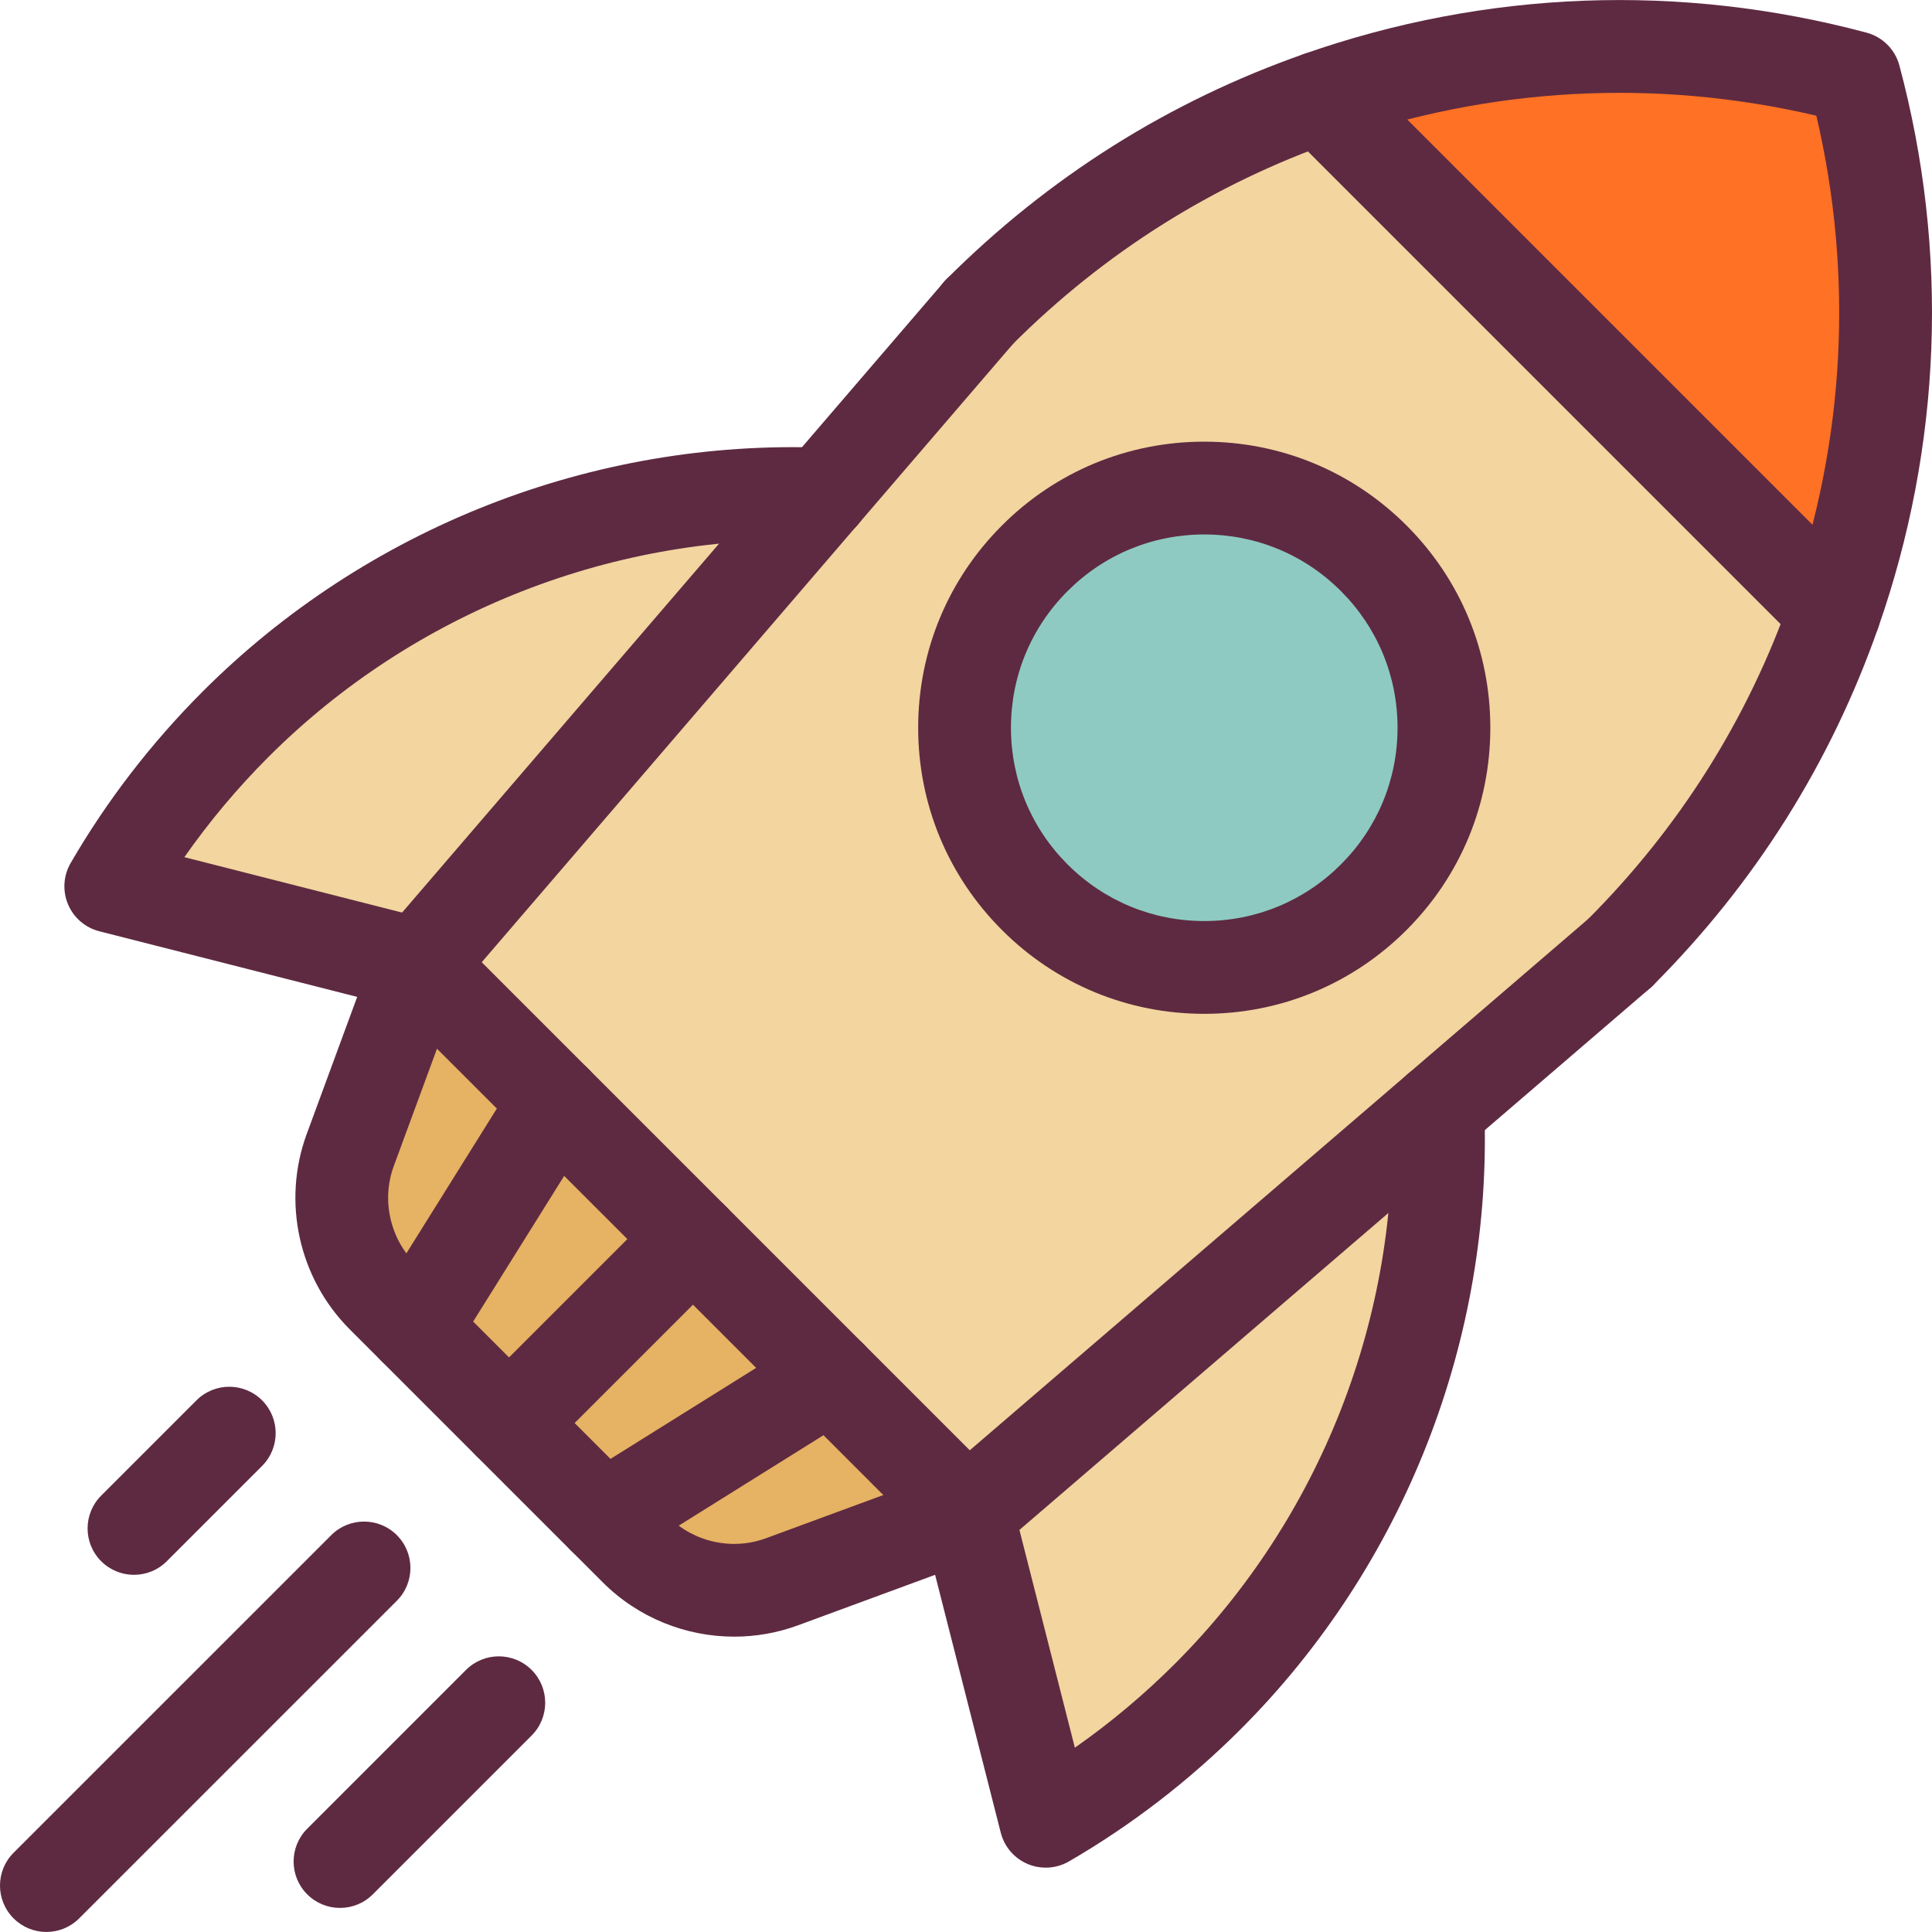
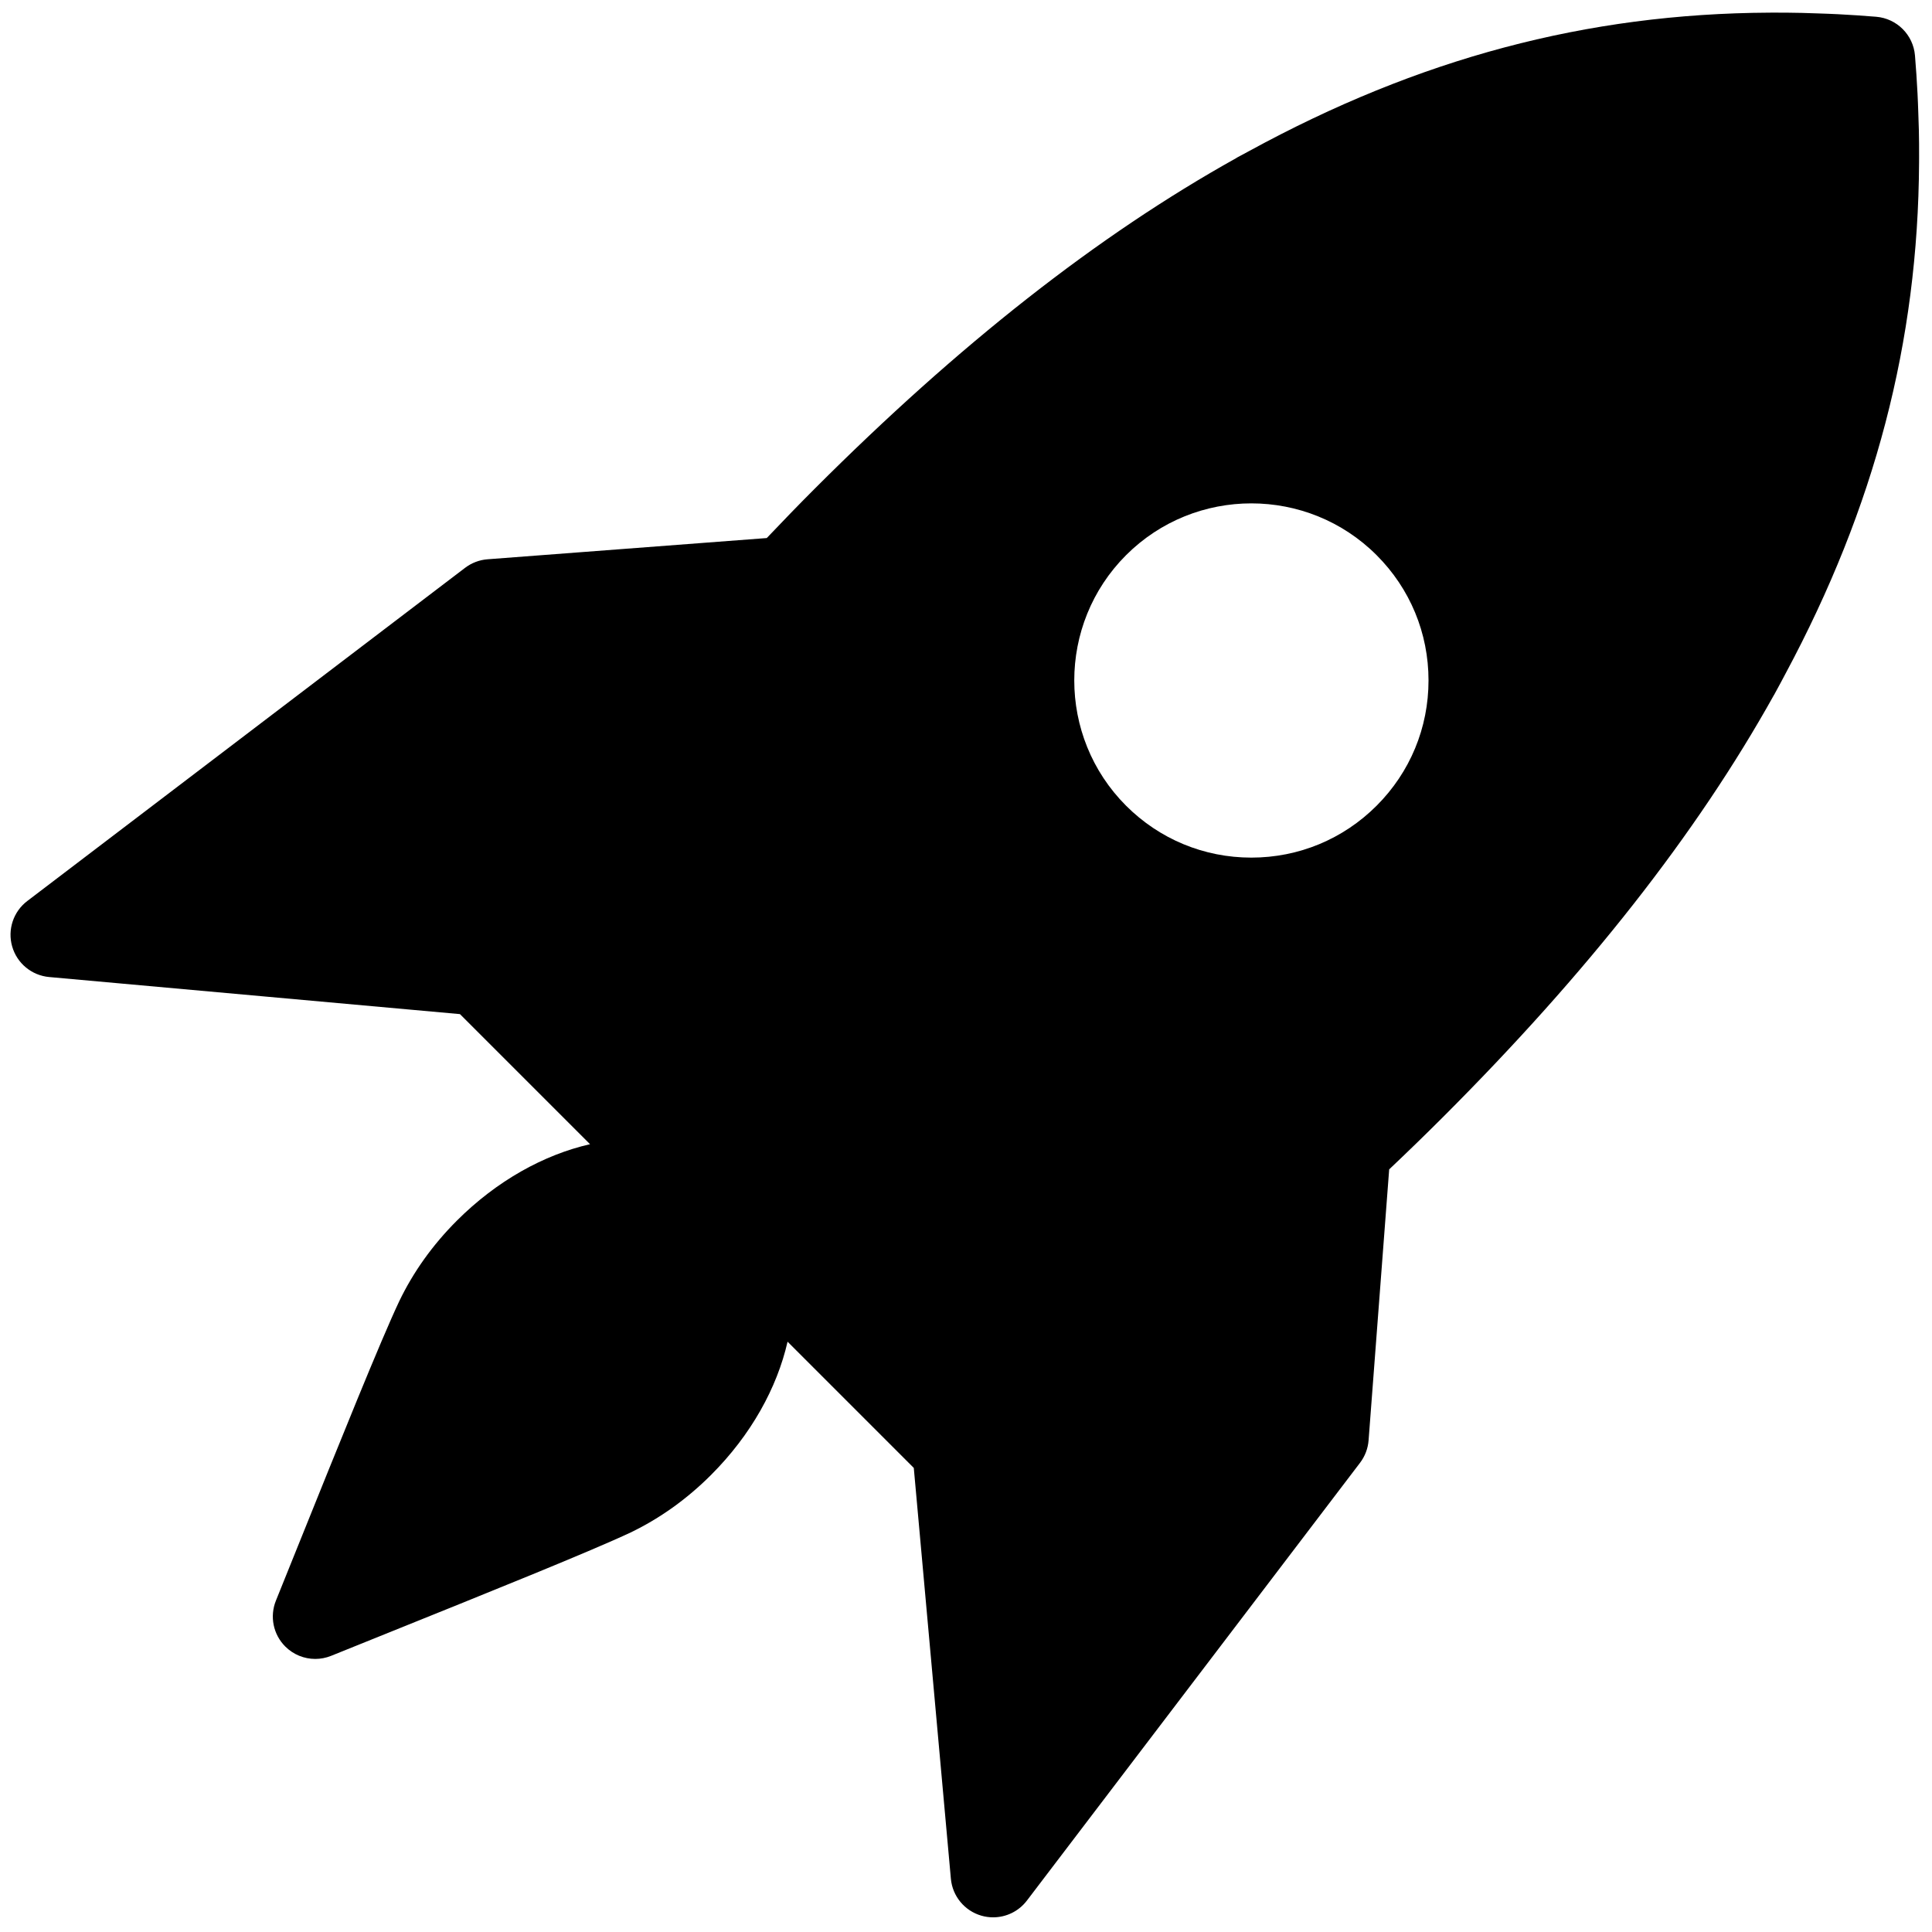
- <svg xmlns="http://www.w3.org/2000/svg" version="1.1" id="Layer_1" viewBox="0 0 416.449 416.449" xml:space="preserve" width="512" height="512">
-   <g id="_x31_5._Rocket_2_">
-     <g id="XMLID_65_">
-       <g>
-         <g>
-           <path style="fill:#FF7124;" d="M399.76,16.699c10.12,37.84,8.67,78.13-4.34,115.28h-0.01L284.48,21.049v-0.01      C321.63,8.029,361.92,6.579,399.76,16.699z" />
-         </g>
-         <g>
-           <path style="fill:#F2D59F;" d="M90.21,207.929l87.14-101.42h0.01l33.71-39.24c21.43-21.43,46.6-36.84,73.41-46.23v0.01      l110.93,110.93h0.01c-9.39,26.81-24.8,51.98-46.23,73.41l-39.24,33.71l-101.43,87.14l-29.57-29.57l-29.58-29.58l-29.58-29.58      L90.21,207.929z M296.11,193.399c20.18-20.17,20.18-52.89,0-73.06c-20.17-20.18-52.89-20.18-73.06,0      c-20.18,20.17-20.18,52.89,0,73.06C243.22,213.579,275.94,213.579,296.11,193.399z" />
-         </g>
-         <g>
-           <path style="fill:#F2D59F;" d="M309.95,239.099c1.74,45.6-14.8,91.78-49.61,126.59c-10.69,10.68-22.44,19.65-34.93,26.89      l-16.89-66.34L309.95,239.099z" />
-         </g>
-         <g>
-           <path style="fill:#8ECAC1;" d="M296.11,120.339c20.18,20.17,20.18,52.89,0,73.06c-20.17,20.18-52.89,20.18-73.06,0      c-20.18-20.17-20.18-52.89,0-73.06C243.22,100.159,275.94,100.159,296.11,120.339z" />
-         </g>
-         <g>
-           <path style="fill:#E6B263;" d="M208.52,326.239l-39.94,14.71c-10.98,4.05-23.31,1.34-31.58-6.94l-6.85-6.85l48.8-30.49      L208.52,326.239z" />
-         </g>
-         <g>
-           <polygon style="fill:#E6B263;" points="178.95,296.669 130.15,327.159 130.14,327.159 109.72,306.739 149.37,267.089     " />
-         </g>
-         <g>
-           <path style="fill:#F2D59F;" d="M177.35,106.509l-87.14,101.42l-66.33-16.88c7.24-12.49,16.21-24.24,26.89-34.93      C85.58,121.309,131.74,104.769,177.35,106.509z" />
-         </g>
-         <g>
-           <polygon style="fill:#E6B263;" points="149.37,267.089 109.72,306.739 89.3,286.309 119.79,237.509     " />
-         </g>
-         <g>
-           <path style="fill:#E6B263;" d="M119.79,237.509l-30.49,48.8l-6.86-6.85c-8.27-8.28-10.98-20.6-6.94-31.58l14.71-39.95      L119.79,237.509z" />
-         </g>
-       </g>
-       <g>
-         <g>
-           <path style="fill:#5E2A41;" d="M28.88,339.459c-2.559,0-5.119-0.977-7.071-2.929c-3.905-3.905-3.905-10.237,0-14.143      l20.54-20.54c3.905-3.904,10.237-3.904,14.143,0c3.905,3.905,3.905,10.237,0,14.143l-20.54,20.54      C33.999,338.482,31.44,339.459,28.88,339.459z" />
-         </g>
-         <g>
-           <path style="fill:#5E2A41;" d="M10,416.439c-2.56,0-5.119-0.977-7.072-2.93c-3.905-3.905-3.904-10.237,0.001-14.142l68.47-68.46      c3.905-3.904,10.237-3.904,14.142,0.001c3.905,3.905,3.904,10.237-0.002,14.142l-68.47,68.46      C15.118,415.463,12.559,416.439,10,416.439z" />
-         </g>
-         <g>
-           <path style="fill:#5E2A41;" d="M73.29,411.259c-2.56,0-5.118-0.977-7.071-2.929c-3.905-3.905-3.905-10.237,0-14.143      l34.23-34.229c3.905-3.904,10.237-3.903,14.142,0c3.905,3.905,3.905,10.237,0,14.143l-34.23,34.229      C78.409,410.282,75.849,411.259,73.29,411.259z" />
-         </g>
-         <g>
-           <path style="fill:#5E2A41;" d="M208.52,336.239c-2.56,0-5.118-0.977-7.071-2.929L83.139,215c-3.905-3.905-3.905-10.237,0-14.143      c3.905-3.904,10.237-3.904,14.143,0l118.31,118.311c3.905,3.905,3.905,10.237,0,14.143      C213.639,335.263,211.079,336.239,208.52,336.239z" />
-         </g>
-         <g>
-           <path style="fill:#5E2A41;" d="M259.58,218.534c-16.474,0-31.959-6.416-43.604-18.066c-11.646-11.641-18.062-27.126-18.062-43.6      c0-16.474,6.416-31.959,18.065-43.604c11.641-11.646,27.126-18.062,43.6-18.062s31.959,6.416,43.604,18.065      c11.645,11.641,18.061,27.126,18.061,43.6c0,16.472-6.415,31.956-18.061,43.6l0,0c-0.001,0.002-0.001,0.001-0.004,0.004      C291.536,212.119,276.052,218.534,259.58,218.534z M259.58,115.204c-11.13,0-21.592,4.334-29.457,12.204      c-7.874,7.869-12.208,18.331-12.208,29.461s4.334,21.592,12.204,29.457c7.869,7.874,18.331,12.208,29.461,12.208      c11.13,0,21.592-4.334,29.457-12.204c0.002-0.001,0.003-0.002,0.004-0.004c7.87-7.865,12.204-18.327,12.204-29.457      s-4.334-21.592-12.204-29.457C281.172,119.538,270.71,115.204,259.58,115.204z" />
-         </g>
-         <g>
-           <path style="fill:#5E2A41;" d="M89.291,296.31c-1.81,0-3.642-0.49-5.29-1.521c-4.684-2.926-6.108-9.096-3.182-13.779l30.49-48.8      c2.927-4.684,9.097-6.11,13.78-3.182c4.684,2.926,6.108,9.096,3.182,13.779l-30.49,48.8      C95.884,294.643,92.625,296.31,89.291,296.31z" />
-         </g>
-         <g>
-           <path style="fill:#5E2A41;" d="M109.72,316.739c-2.559,0-5.118-0.977-7.071-2.929c-3.905-3.905-3.906-10.237-0.001-14.143      l39.65-39.65c3.905-3.904,10.237-3.904,14.142,0c3.905,3.905,3.906,10.237,0.001,14.142l-39.65,39.65      C114.839,315.763,112.279,316.739,109.72,316.739z" />
-         </g>
-         <g>
-           <path style="fill:#5E2A41;" d="M130.16,337.16c-3.334,0-6.593-1.666-8.49-4.702c-2.926-4.684-1.501-10.854,3.182-13.779      l48.8-30.49c4.683-2.929,10.853-1.503,13.78,3.182c2.926,4.684,1.501,10.853-3.182,13.779l-48.8,30.49      C133.801,336.67,131.97,337.16,130.16,337.16z" />
-         </g>
-         <g>
-           <path style="fill:#5E2A41;" d="M177.356,116.509c-2.307,0-4.625-0.794-6.512-2.415c-4.189-3.599-4.668-9.912-1.069-14.102      l33.71-39.24c3.598-4.188,9.911-4.668,14.102-1.068c4.189,3.599,4.668,9.912,1.068,14.101l-33.71,39.24      C182.968,115.327,180.17,116.509,177.356,116.509z" />
-         </g>
-         <g>
-           <path style="fill:#5E2A41;" d="M158.265,352.787c-10.448,0-20.723-4.085-28.34-11.712l-6.582-6.582      c-0.093-0.086-0.184-0.173-0.273-0.263l-47.694-47.695c-10.992-11.006-14.623-27.531-9.259-42.109l14.71-39.952      c0.413-1.12,1.022-2.157,1.799-3.061l87.14-101.42c3.601-4.188,9.913-4.667,14.102-1.068c4.189,3.6,4.667,9.913,1.068,14.102      L98.971,213.077l-14.086,38.257c-2.682,7.289-0.864,15.556,4.632,21.059l47.432,47.433c0.092,0.086,0.184,0.173,0.273,0.263      l6.85,6.85c5.497,5.504,13.756,7.318,21.048,4.63l38.252-14.089l139.302-119.675c4.191-3.6,10.504-3.119,14.102,1.068      c3.6,4.189,3.121,10.503-1.068,14.102L215.036,333.824c-0.904,0.777-1.94,1.387-3.059,1.799l-39.941,14.71      C167.557,351.985,162.893,352.787,158.265,352.787z" />
-         </g>
-         <g>
-           <path style="fill:#5E2A41;" d="M349.19,215.389c-2.559,0-5.118-0.977-7.071-2.929c-3.905-3.905-3.905-10.237,0-14.143      c19.885-19.884,34.642-43.315,43.863-69.644c11.736-33.512,13.626-69.25,5.536-103.733c-34.48-8.089-70.221-6.199-103.733,5.536      c-26.329,9.221-49.761,23.979-69.645,43.863c-3.905,3.904-10.236,3.905-14.143,0c-3.905-3.905-3.905-10.237,0-14.143      c22.025-22.024,47.991-38.375,77.176-48.596C320.331-2.111,362.231-3.69,402.344,7.039c3.454,0.924,6.152,3.622,7.076,7.076      c10.728,40.114,9.151,82.014-4.563,121.17c-10.221,29.185-26.571,55.15-48.596,77.175      C354.309,214.412,351.75,215.389,349.19,215.389z" />
-         </g>
-         <g>
-           <path style="fill:#5E2A41;" d="M395.41,141.98c-2.56,0-5.118-0.977-7.071-2.929L277.409,28.12      c-3.905-3.905-3.905-10.237,0-14.143c3.908-3.905,10.238-3.903,14.143,0l110.93,110.931c3.905,3.905,3.905,10.237,0,14.143      C400.528,141.003,397.969,141.98,395.41,141.98z" />
-         </g>
-         <g>
-           <path style="fill:#5E2A41;" d="M90.22,217.929c-0.832,0-1.67-0.104-2.477-0.309l-66.33-16.88      c-3.037-0.773-5.537-2.926-6.751-5.814c-1.215-2.889-1.005-6.181,0.566-8.892c7.778-13.418,17.355-25.86,28.467-36.982      c35.281-35.281,84.119-54.445,133.988-52.537c5.369,0.176,9.671,4.583,9.671,9.994c0,5.522-4.472,10-9.995,10h-0.01      c-0.127,0-0.254-0.002-0.381-0.007c-44.338-1.699-87.765,15.325-119.127,46.688c-6.684,6.689-12.742,13.914-18.101,21.576      l52.73,13.419c4.435,1.024,7.745,4.998,7.745,9.743C100.215,213.451,95.743,217.929,90.22,217.929z" />
-         </g>
-         <g>
-           <path style="fill:#5E2A41;" d="M225.41,402.579c-1.315,0-2.633-0.259-3.876-0.782c-2.89-1.215-5.042-3.714-5.815-6.75      l-16.891-66.34c-1.363-5.353,1.872-10.796,7.224-12.158c5.349-1.366,10.795,1.871,12.158,7.223l13.48,52.948      c7.663-5.359,14.889-11.419,21.581-18.104c31.36-31.36,48.378-74.785,46.684-119.136c-0.21-5.519,4.093-10.163,9.611-10.374      c5.509-0.233,10.164,4.093,10.375,9.611c1.903,49.897-17.243,98.755-52.532,134.044c-11.124,11.113-23.567,20.691-36.986,28.47      C228.881,402.126,227.148,402.579,225.41,402.579z" />
-         </g>
-       </g>
-     </g>
+ <svg xmlns="http://www.w3.org/2000/svg" version="1.1" width="256" height="256" viewBox="0 0 256 256" xml:space="preserve">
+   <defs>
+ </defs>
+   <g style="stroke: none; stroke-width: 0; stroke-dasharray: none; stroke-linecap: butt; stroke-linejoin: miter; stroke-miterlimit: 10; fill: none; fill-rule: nonzero; opacity: 1;" transform="translate(1.406593 1.406593) scale(2.81 2.81)">
+     <path d="M 89.983 5.63 c -0.006 -0.267 -0.016 -0.534 -0.026 -0.802 c -0.011 -0.299 -0.02 -0.597 -0.036 -0.897 c -0.031 -0.602 -0.07 -1.207 -0.121 -1.814 c -0.081 -0.973 -0.854 -1.745 -1.827 -1.827 c -0.607 -0.051 -1.21 -0.089 -1.811 -0.121 c -0.305 -0.016 -0.607 -0.025 -0.909 -0.036 c -0.262 -0.009 -0.525 -0.02 -0.786 -0.025 c -0.437 -0.01 -0.871 -0.013 -1.304 -0.013 c -0.072 0 -0.145 0 -0.217 0.001 c -8.628 0.042 -16.548 2.16 -24.544 6.526 C 58.261 6.7 58.12 6.773 57.979 6.85 c -0.05 0.028 -0.099 0.052 -0.149 0.08 c -0.011 0.006 -0.02 0.016 -0.031 0.022 c -6.556 3.654 -13.101 8.811 -19.875 15.585 c -0.77 0.77 -1.523 1.55 -2.268 2.334 l -13.164 1.001 c -0.385 0.029 -0.753 0.169 -1.06 0.402 L 0.785 41.987 c -0.657 0.5 -0.94 1.352 -0.711 2.145 c 0.228 0.793 0.92 1.364 1.742 1.439 l 19.373 1.749 l 6.134 6.134 c -2.174 0.497 -4.389 1.715 -6.286 3.611 c -1.136 1.137 -2.048 2.411 -2.716 3.803 c -0.873 1.849 -2.79 6.61 -4.82 11.651 l -0.991 2.459 c -0.3 0.744 -0.127 1.595 0.441 2.162 c 0.382 0.383 0.894 0.586 1.415 0.586 c 0.251 0 0.505 -0.048 0.748 -0.146 l 2.547 -1.027 c 5 -2.014 9.723 -3.917 11.576 -4.79 c 1.38 -0.664 2.655 -1.576 3.79 -2.711 c 1.896 -1.896 3.113 -4.111 3.61 -6.285 l 5.952 5.952 l 1.749 19.372 c 0.074 0.822 0.646 1.514 1.439 1.742 c 0.183 0.053 0.369 0.078 0.553 0.078 c 0.614 0 1.207 -0.283 1.592 -0.789 l 15.711 -20.646 c 0.233 -0.307 0.373 -0.675 0.402 -1.06 l 0.971 -12.775 c 0.857 -0.811 1.706 -1.635 2.547 -2.475 c 6.779 -6.779 11.939 -13.327 15.594 -19.887 c 0.004 -0.007 0.01 -0.013 0.014 -0.02 c 0.018 -0.032 0.033 -0.063 0.051 -0.095 c 0.167 -0.301 0.326 -0.602 0.486 -0.904 c 4.207 -7.847 6.251 -15.635 6.295 -24.099 c 0.001 -0.083 0.001 -0.165 0.001 -0.248 C 89.996 6.488 89.993 6.06 89.983 5.63 z M 64.413 37.493 c -1.577 1.577 -3.675 2.447 -5.907 2.447 c -2.231 0 -4.329 -0.869 -5.907 -2.447 c -3.257 -3.258 -3.257 -8.557 0 -11.815 v 0 c 3.259 -3.257 8.559 -3.255 11.814 0 c 1.578 1.577 2.448 3.675 2.448 5.907 S 65.992 35.915 64.413 37.493 z" style="stroke: none; stroke-width: 1; stroke-dasharray: none; stroke-linecap: butt; stroke-linejoin: miter; stroke-miterlimit: 10; fill: rgb(0,0,0); fill-rule: nonzero; opacity: 1;" transform=" matrix(1 0 0 1 0 0) " stroke-linecap="round" />
  </g>
</svg>
